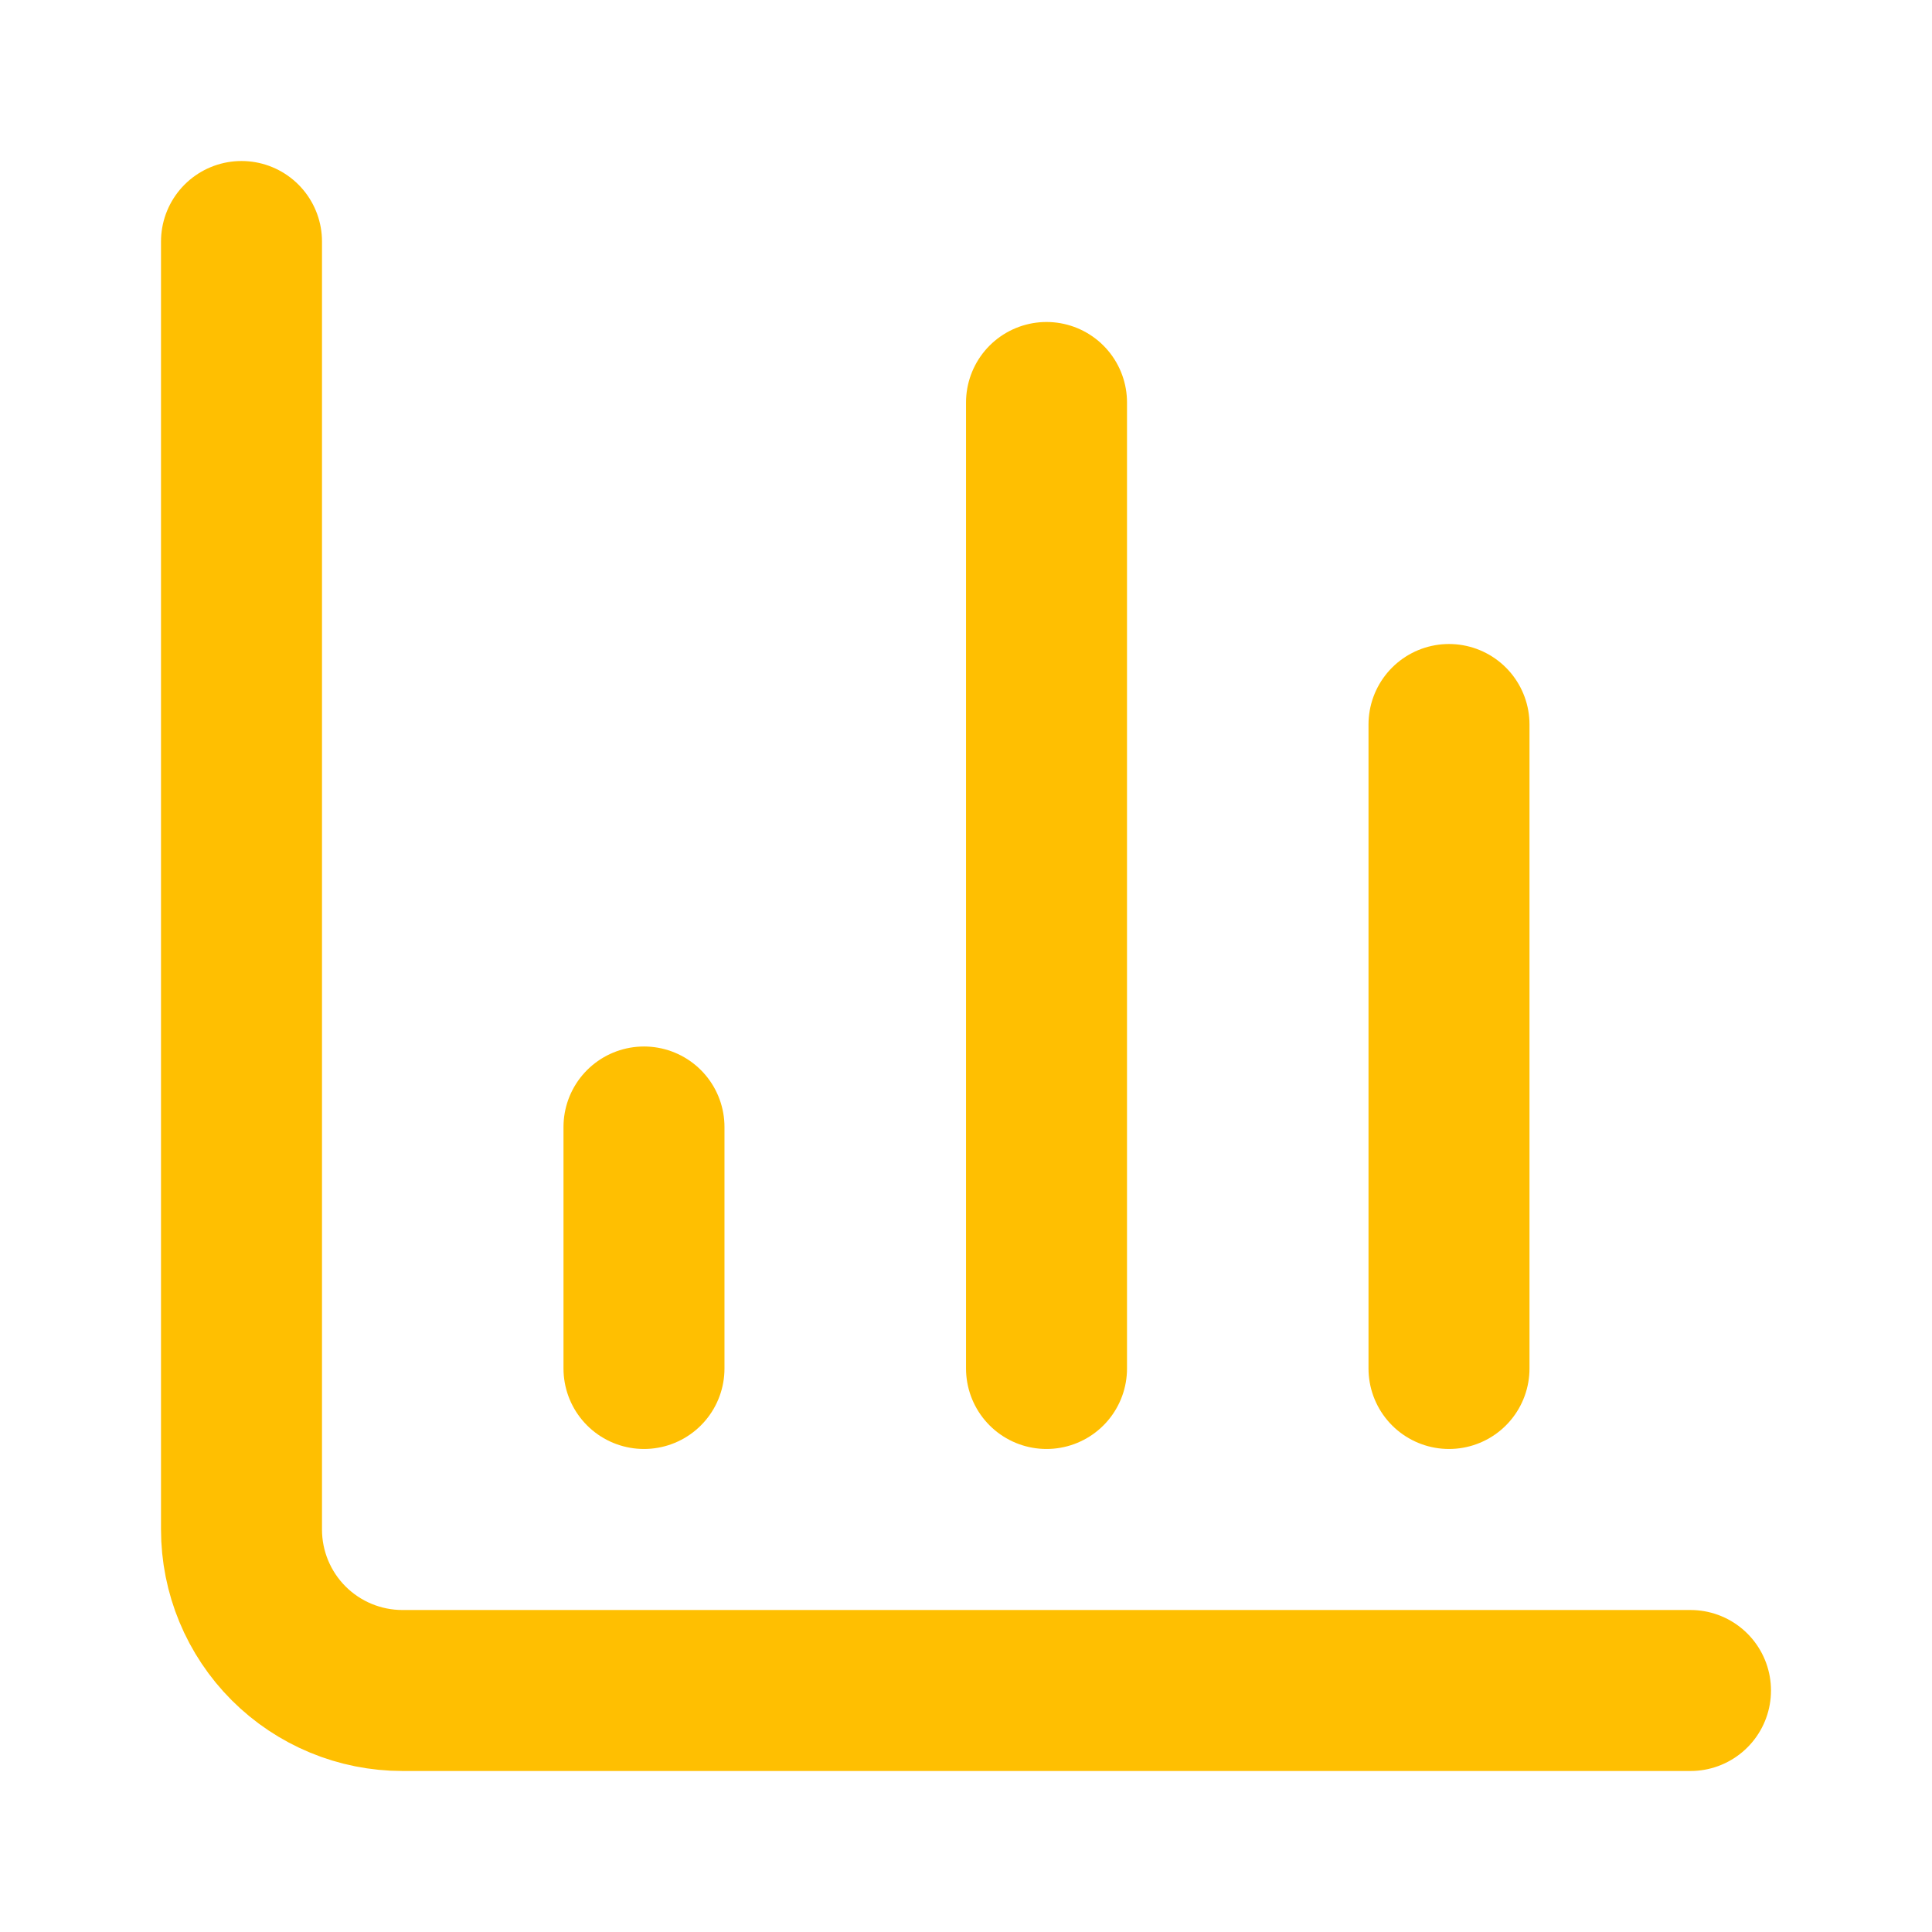
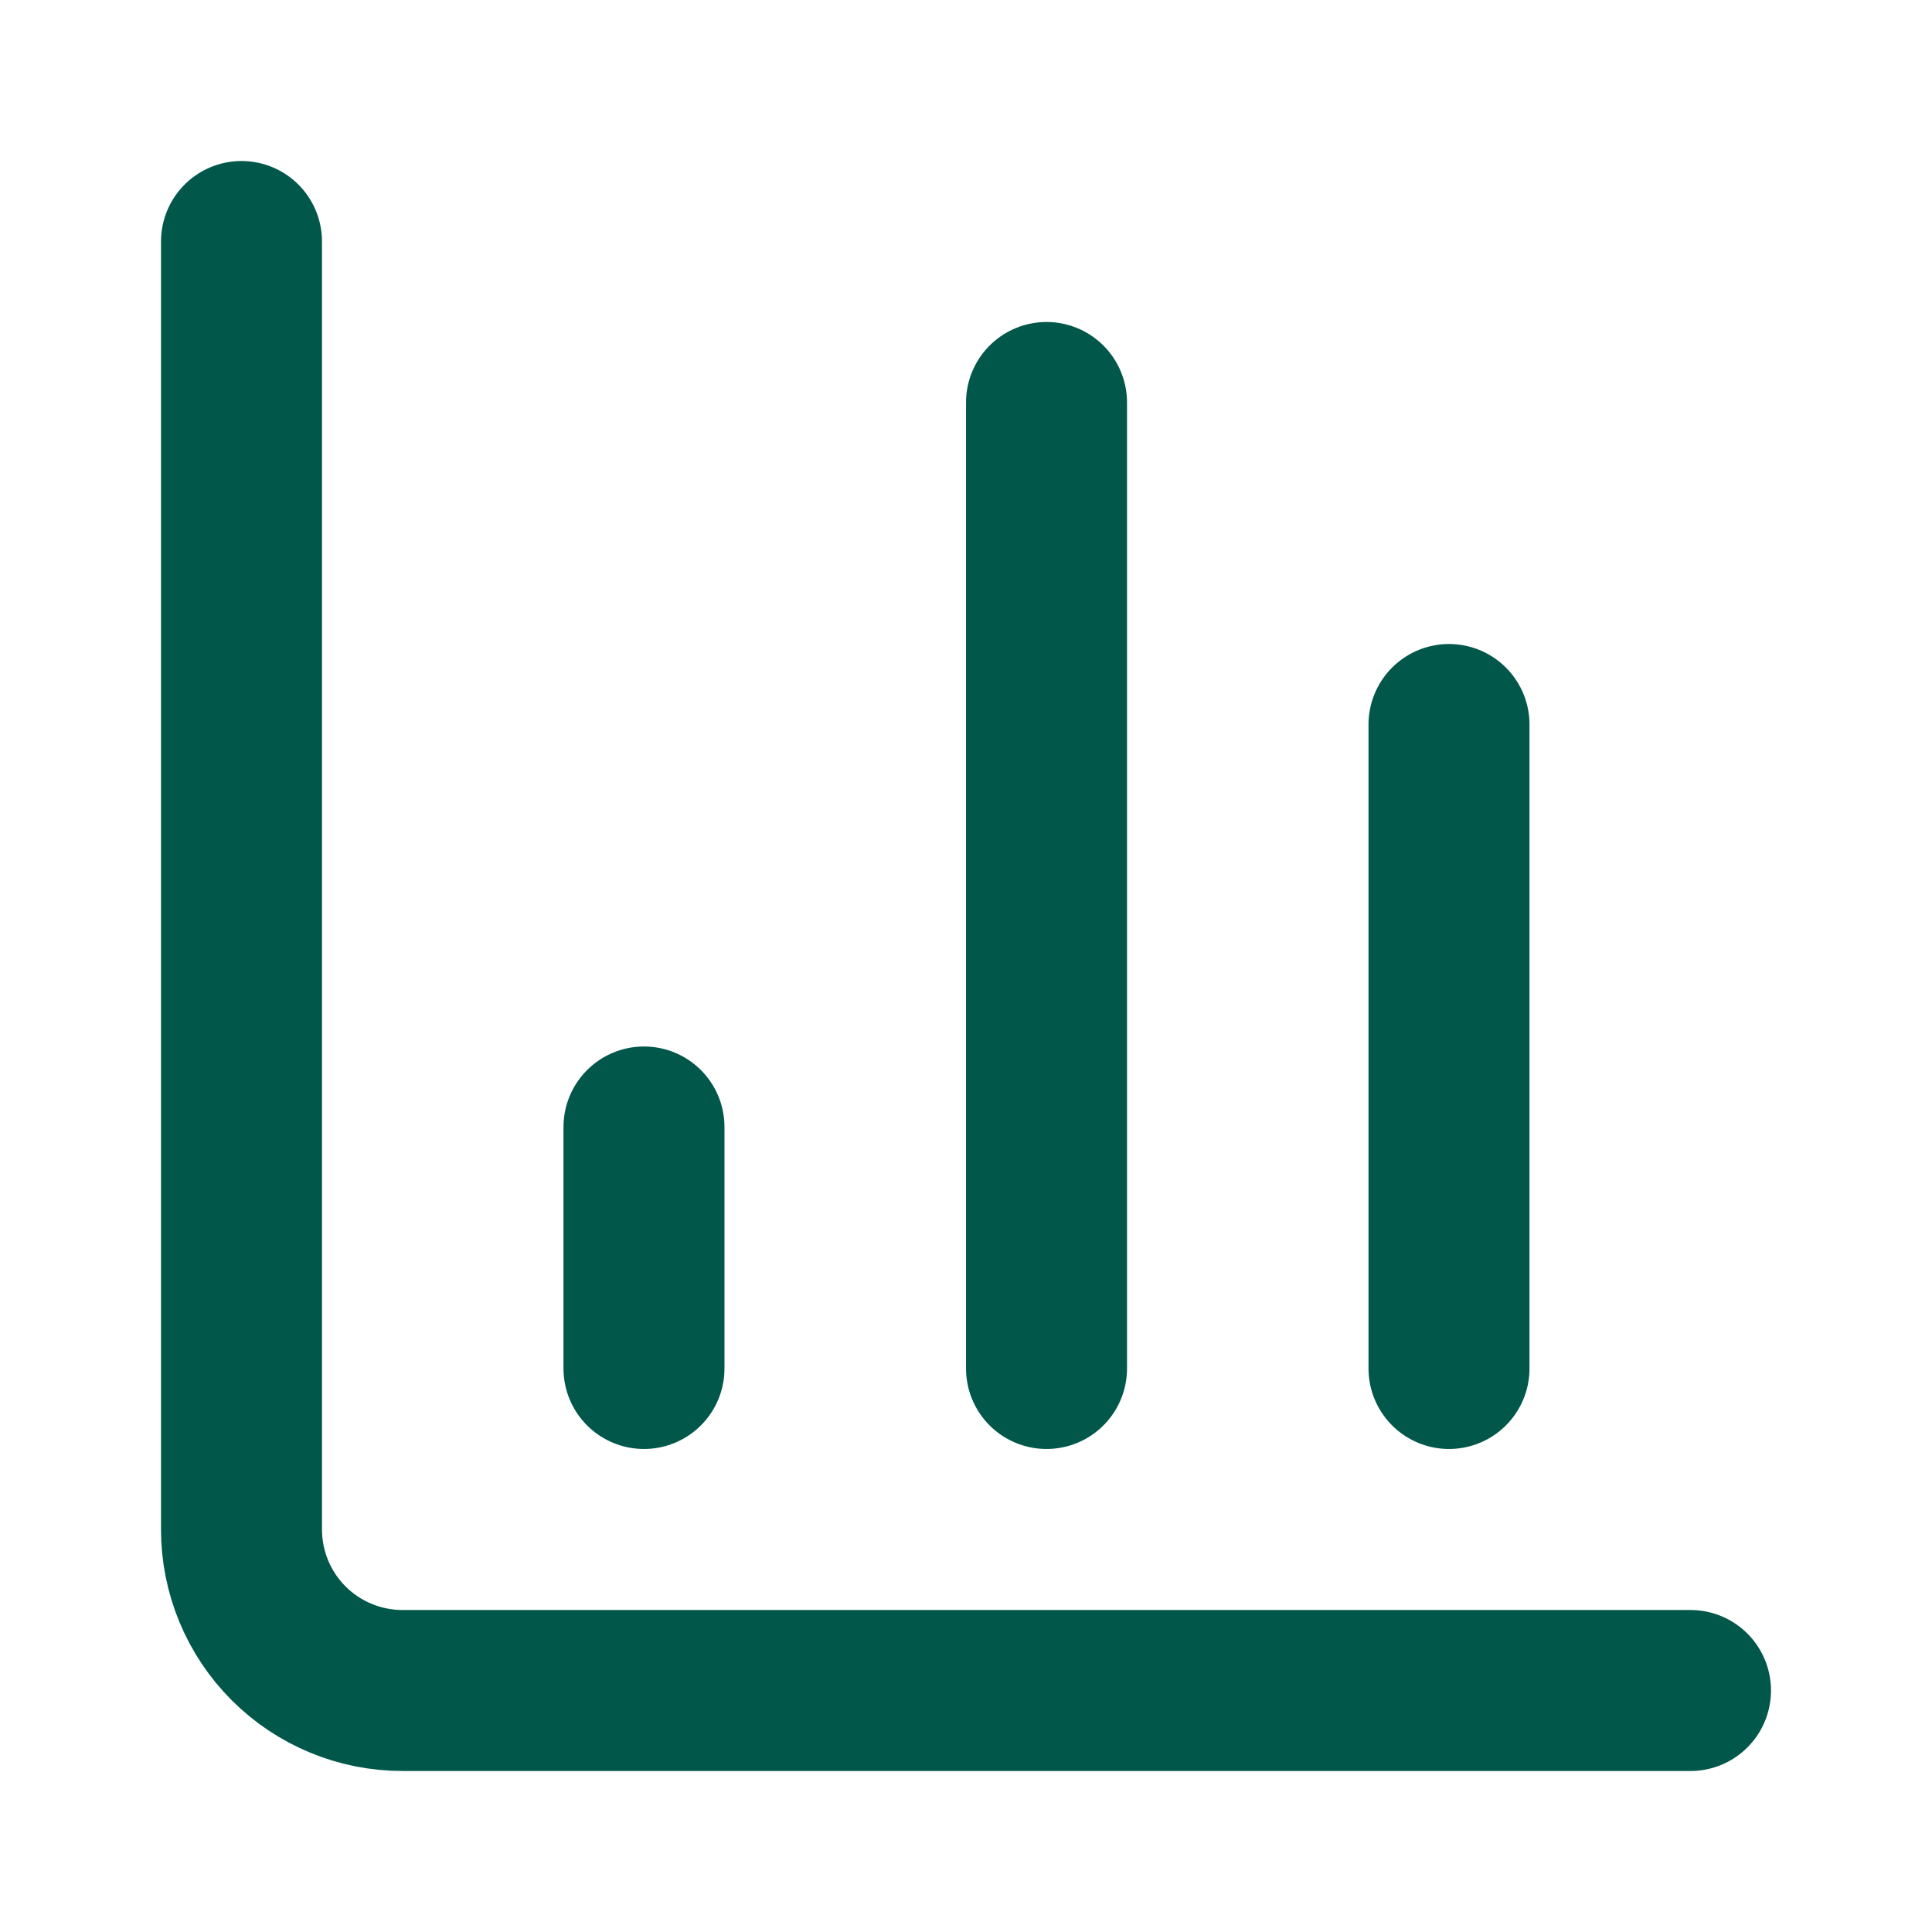
<svg xmlns="http://www.w3.org/2000/svg" width="40" height="40" viewBox="0 0 40 40" fill="none">
-   <path d="M5 5V31.667C5 32.551 5.351 33.399 5.976 34.024C6.601 34.649 7.449 35 8.333 35H35" stroke="#FFBF01" stroke-width="3.333" stroke-linecap="round" stroke-linejoin="round" />
-   <path d="M30 28.333V15" stroke="#FFBF01" stroke-width="3.333" stroke-linecap="round" stroke-linejoin="round" />
-   <path d="M21.667 28.333V8.333" stroke="#FFBF01" stroke-width="3.333" stroke-linecap="round" stroke-linejoin="round" />
-   <path d="M13.333 28.333V23.333" stroke="#FFBF01" stroke-width="3.333" stroke-linecap="round" stroke-linejoin="round" />
+   <path d="M5 5V31.667C5 32.551 5.351 33.399 5.976 34.024C6.601 34.649 7.449 35 8.333 35H35" stroke="#00574a" stroke-width="3.333" stroke-linecap="round" stroke-linejoin="round" />
+   <path d="M30 28.333V15" stroke="#00574a" stroke-width="3.333" stroke-linecap="round" stroke-linejoin="round" />
+   <path d="M21.667 28.333V8.333" stroke="#00574a" stroke-width="3.333" stroke-linecap="round" stroke-linejoin="round" />
+   <path d="M13.333 28.333V23.333" stroke="#00574a" stroke-width="3.333" stroke-linecap="round" stroke-linejoin="round" />
</svg>
